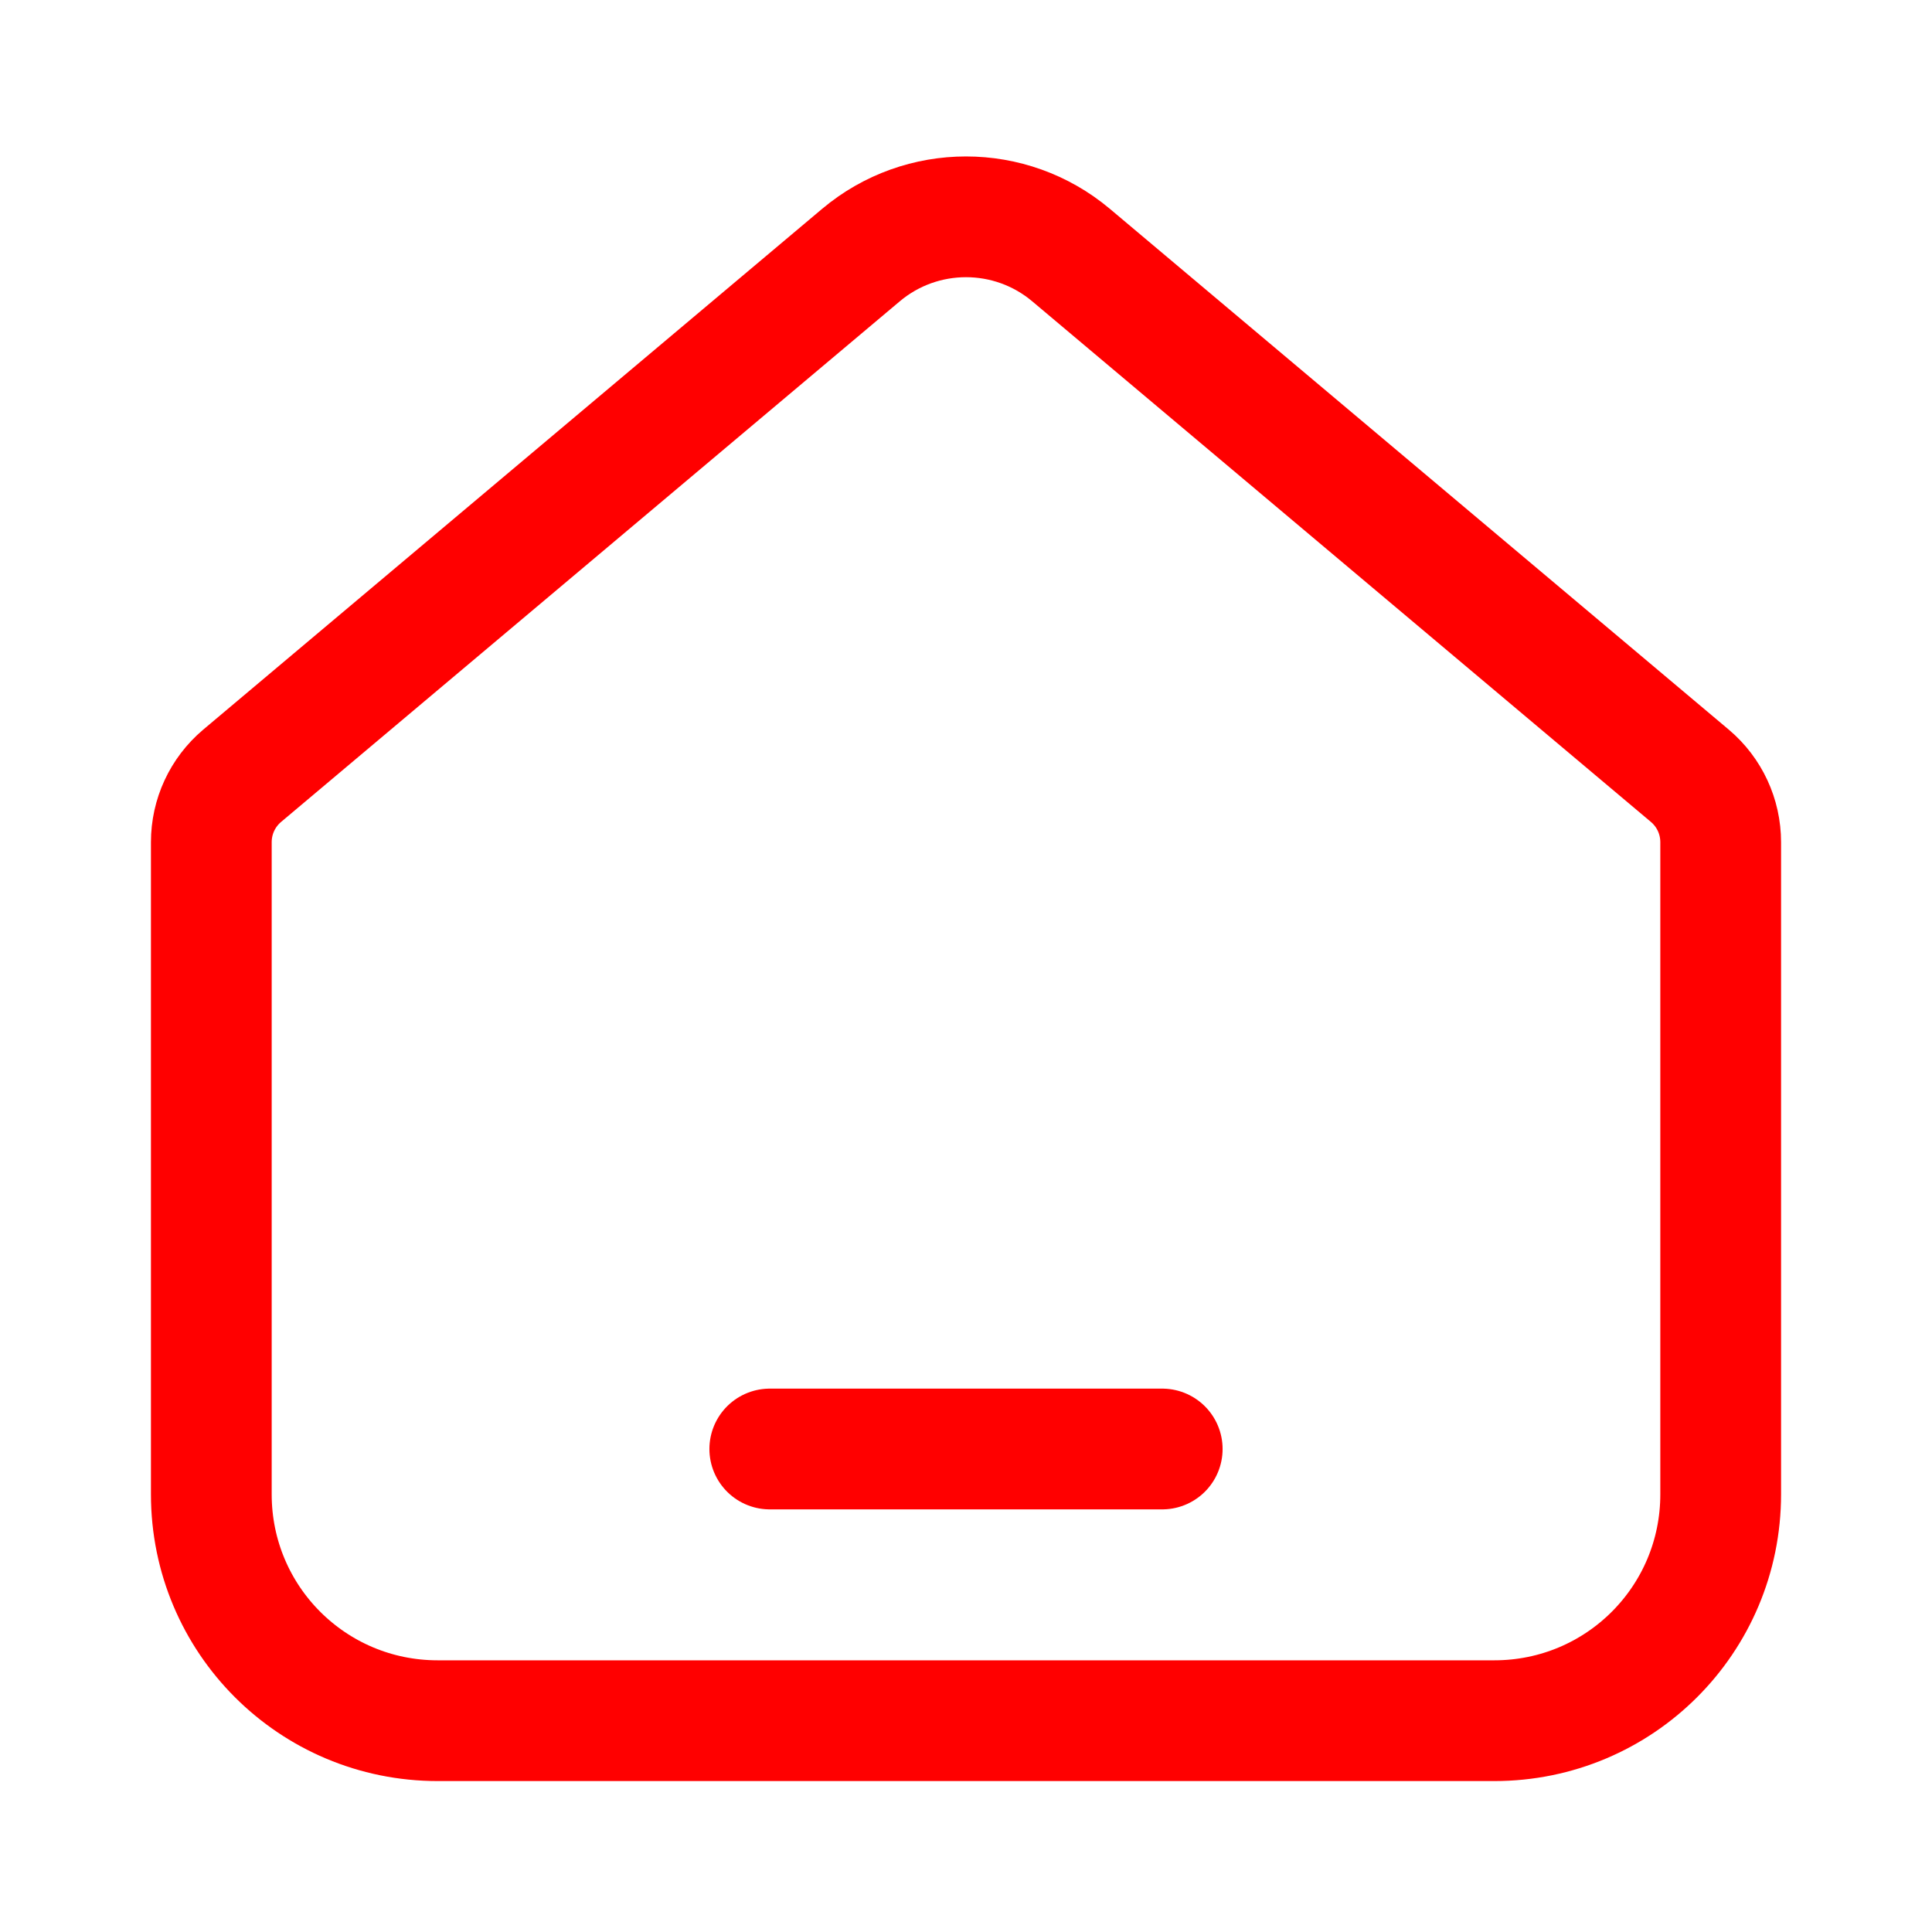
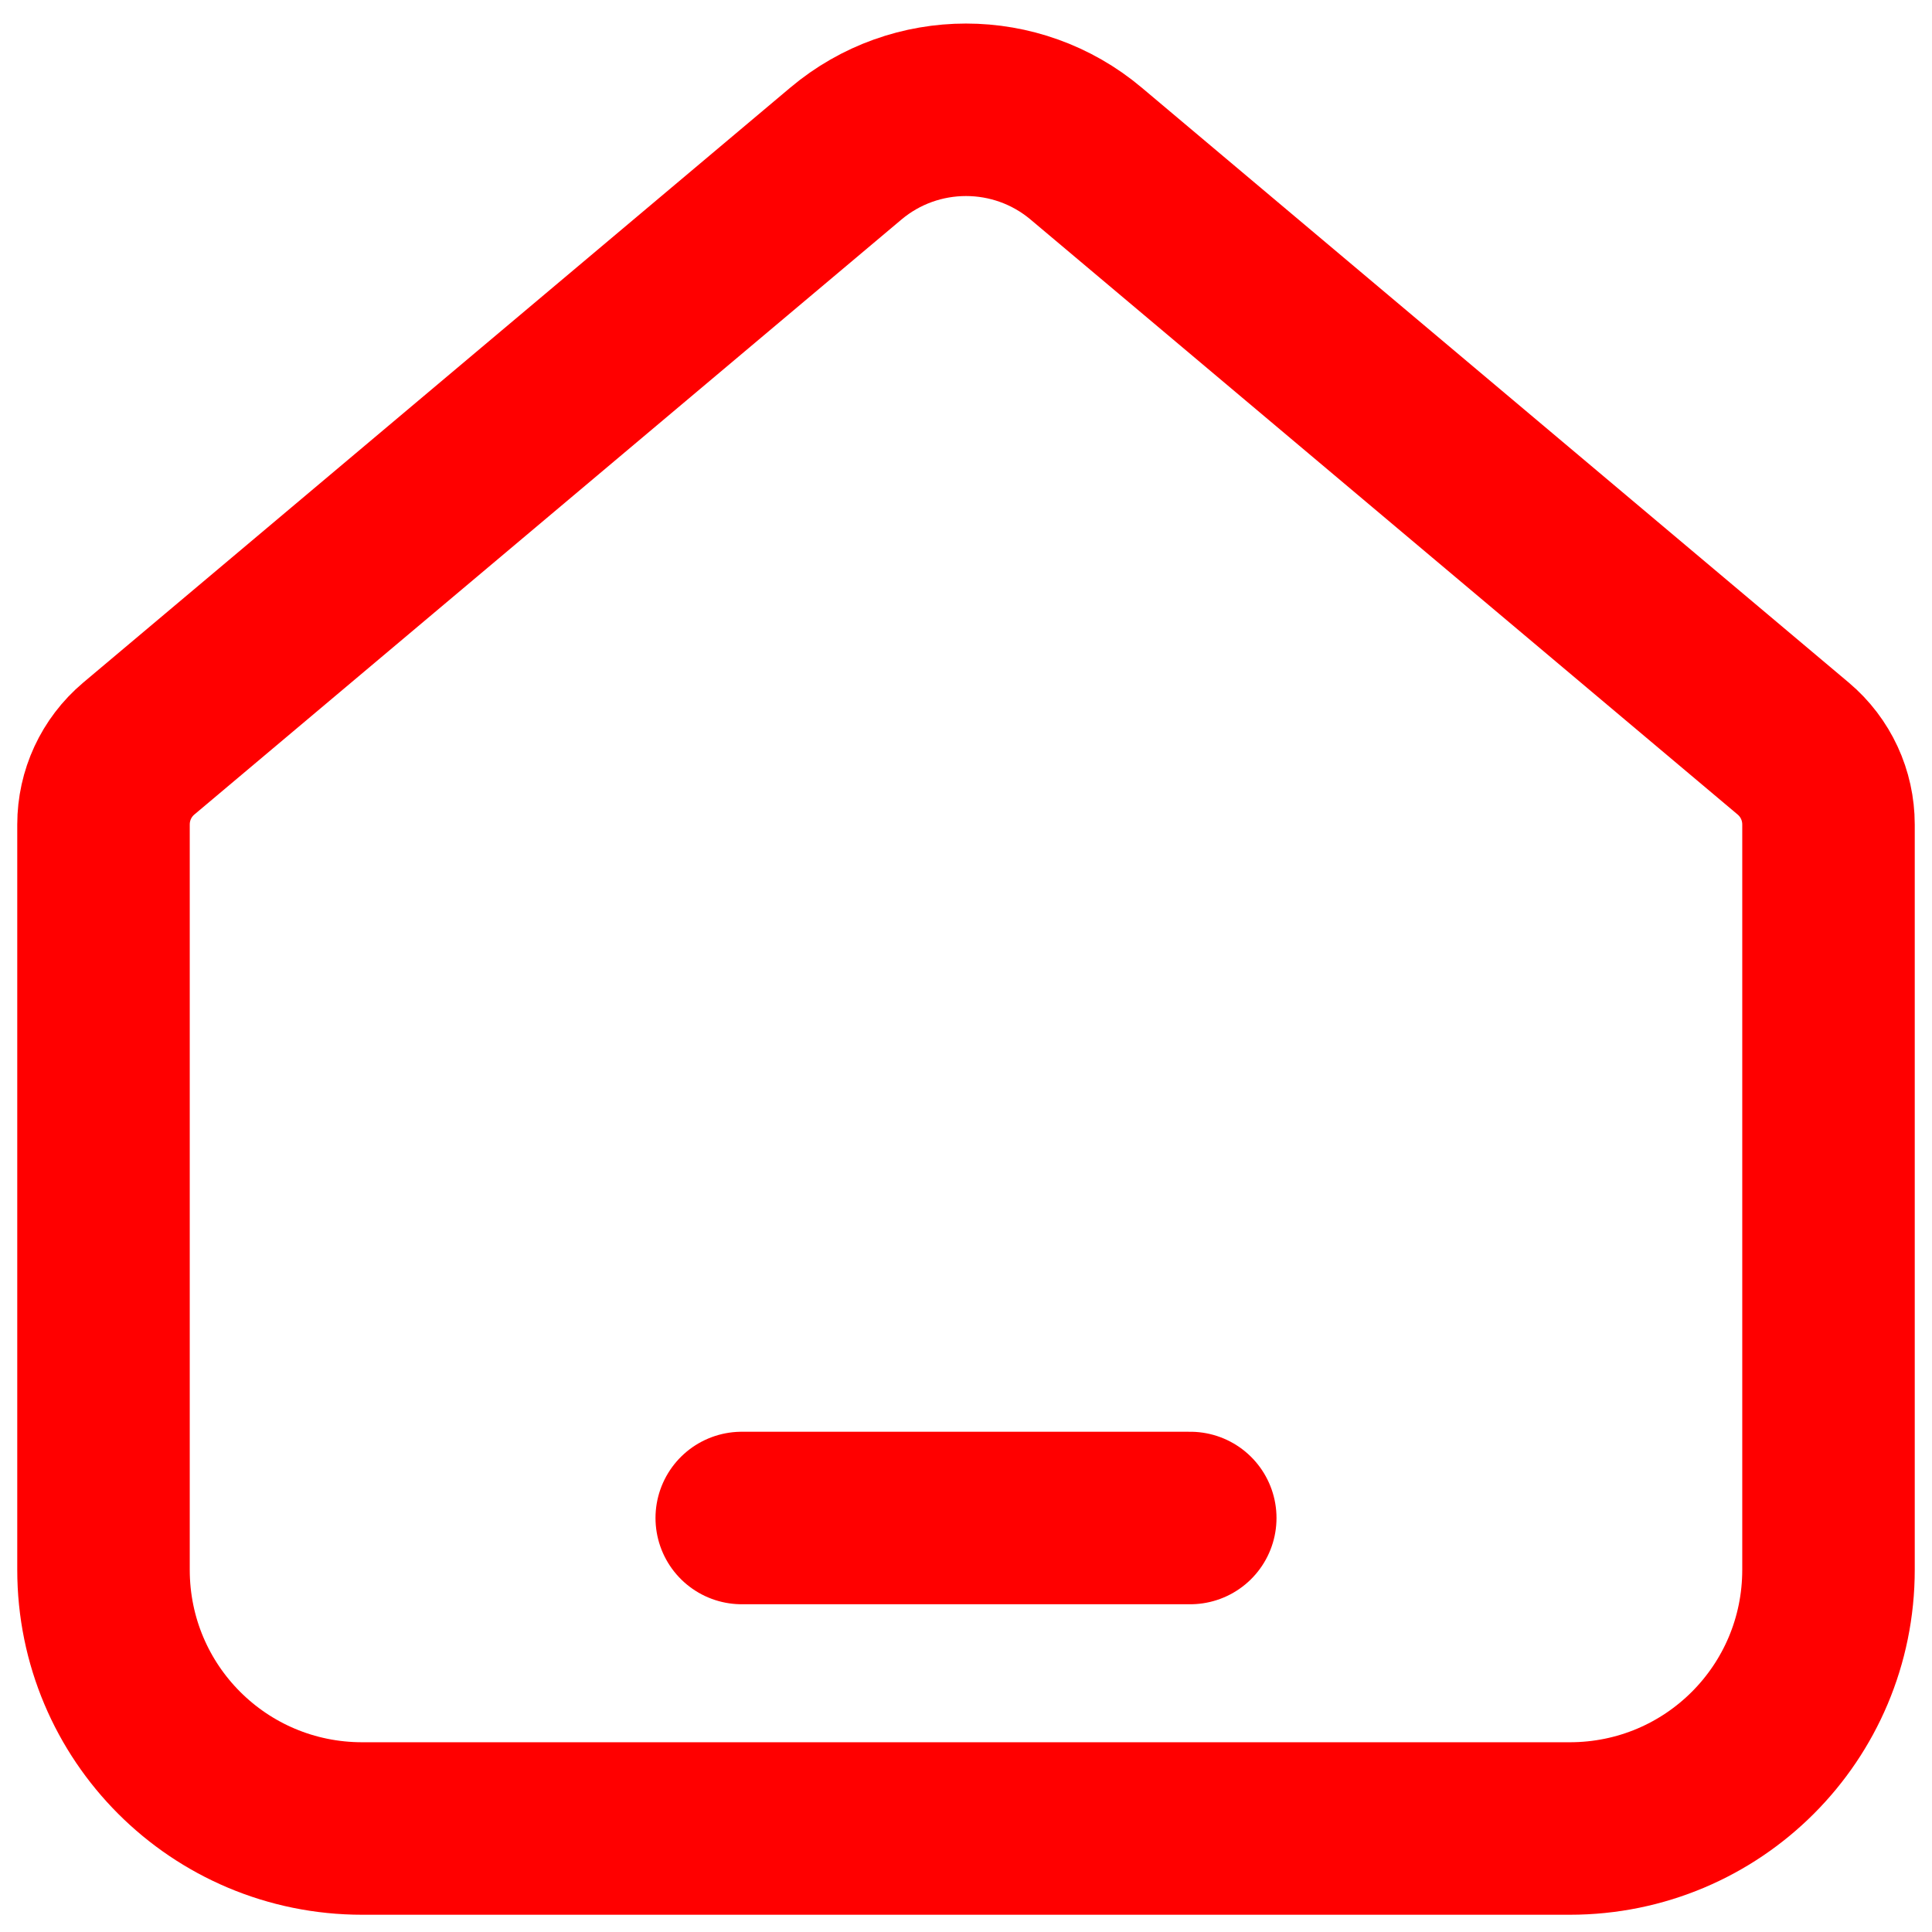
- <svg xmlns="http://www.w3.org/2000/svg" width="64" height="64" viewBox="0 0 64 64" fill="none" role="img" aria-label="Home minus icon">
-   <path d="M7 27.9        C7 27.05 7.37 26.25 8.02 25.7        L28.52 8.45        C30.53 6.76 33.47 6.76 35.48 8.45        L55.98 25.7        C56.63 26.25 57 27.05 57 27.9        V49.5        C57 53.65 53.65 57 49.5 57        H14.5        C10.35 57 7 53.65 7 49.5        V27.9Z" stroke="#FF0000" stroke-width="4" stroke-linecap="round" stroke-linejoin="round" />
-   <path d="M25.5 48H38.5" stroke="#FF0000" stroke-width="4" stroke-linecap="round" />
+ <svg xmlns="http://www.w3.org/2000/svg" width="64" height="64" viewBox="4 4 56 56" fill="none" role="img" aria-label="Home minus icon">
+   <path d="M7 27.9        C7 27.05 7.37 26.25 8.02 25.7        L28.52 8.45        C30.53 6.76 33.47 6.76 35.48 8.45        L55.98 25.7        C56.63 26.25 57 27.05 57 27.9        V49.5        C57 53.65 53.65 57 49.5 57        H14.5        C10.35 57 7 53.65 7 49.5        V27.9Z" stroke="#FF0000" stroke-width="5" stroke-linecap="round" stroke-linejoin="round" />
+   <path d="M25.5 48H38.5" stroke="#FF0000" stroke-width="5" stroke-linecap="round" />
</svg>
